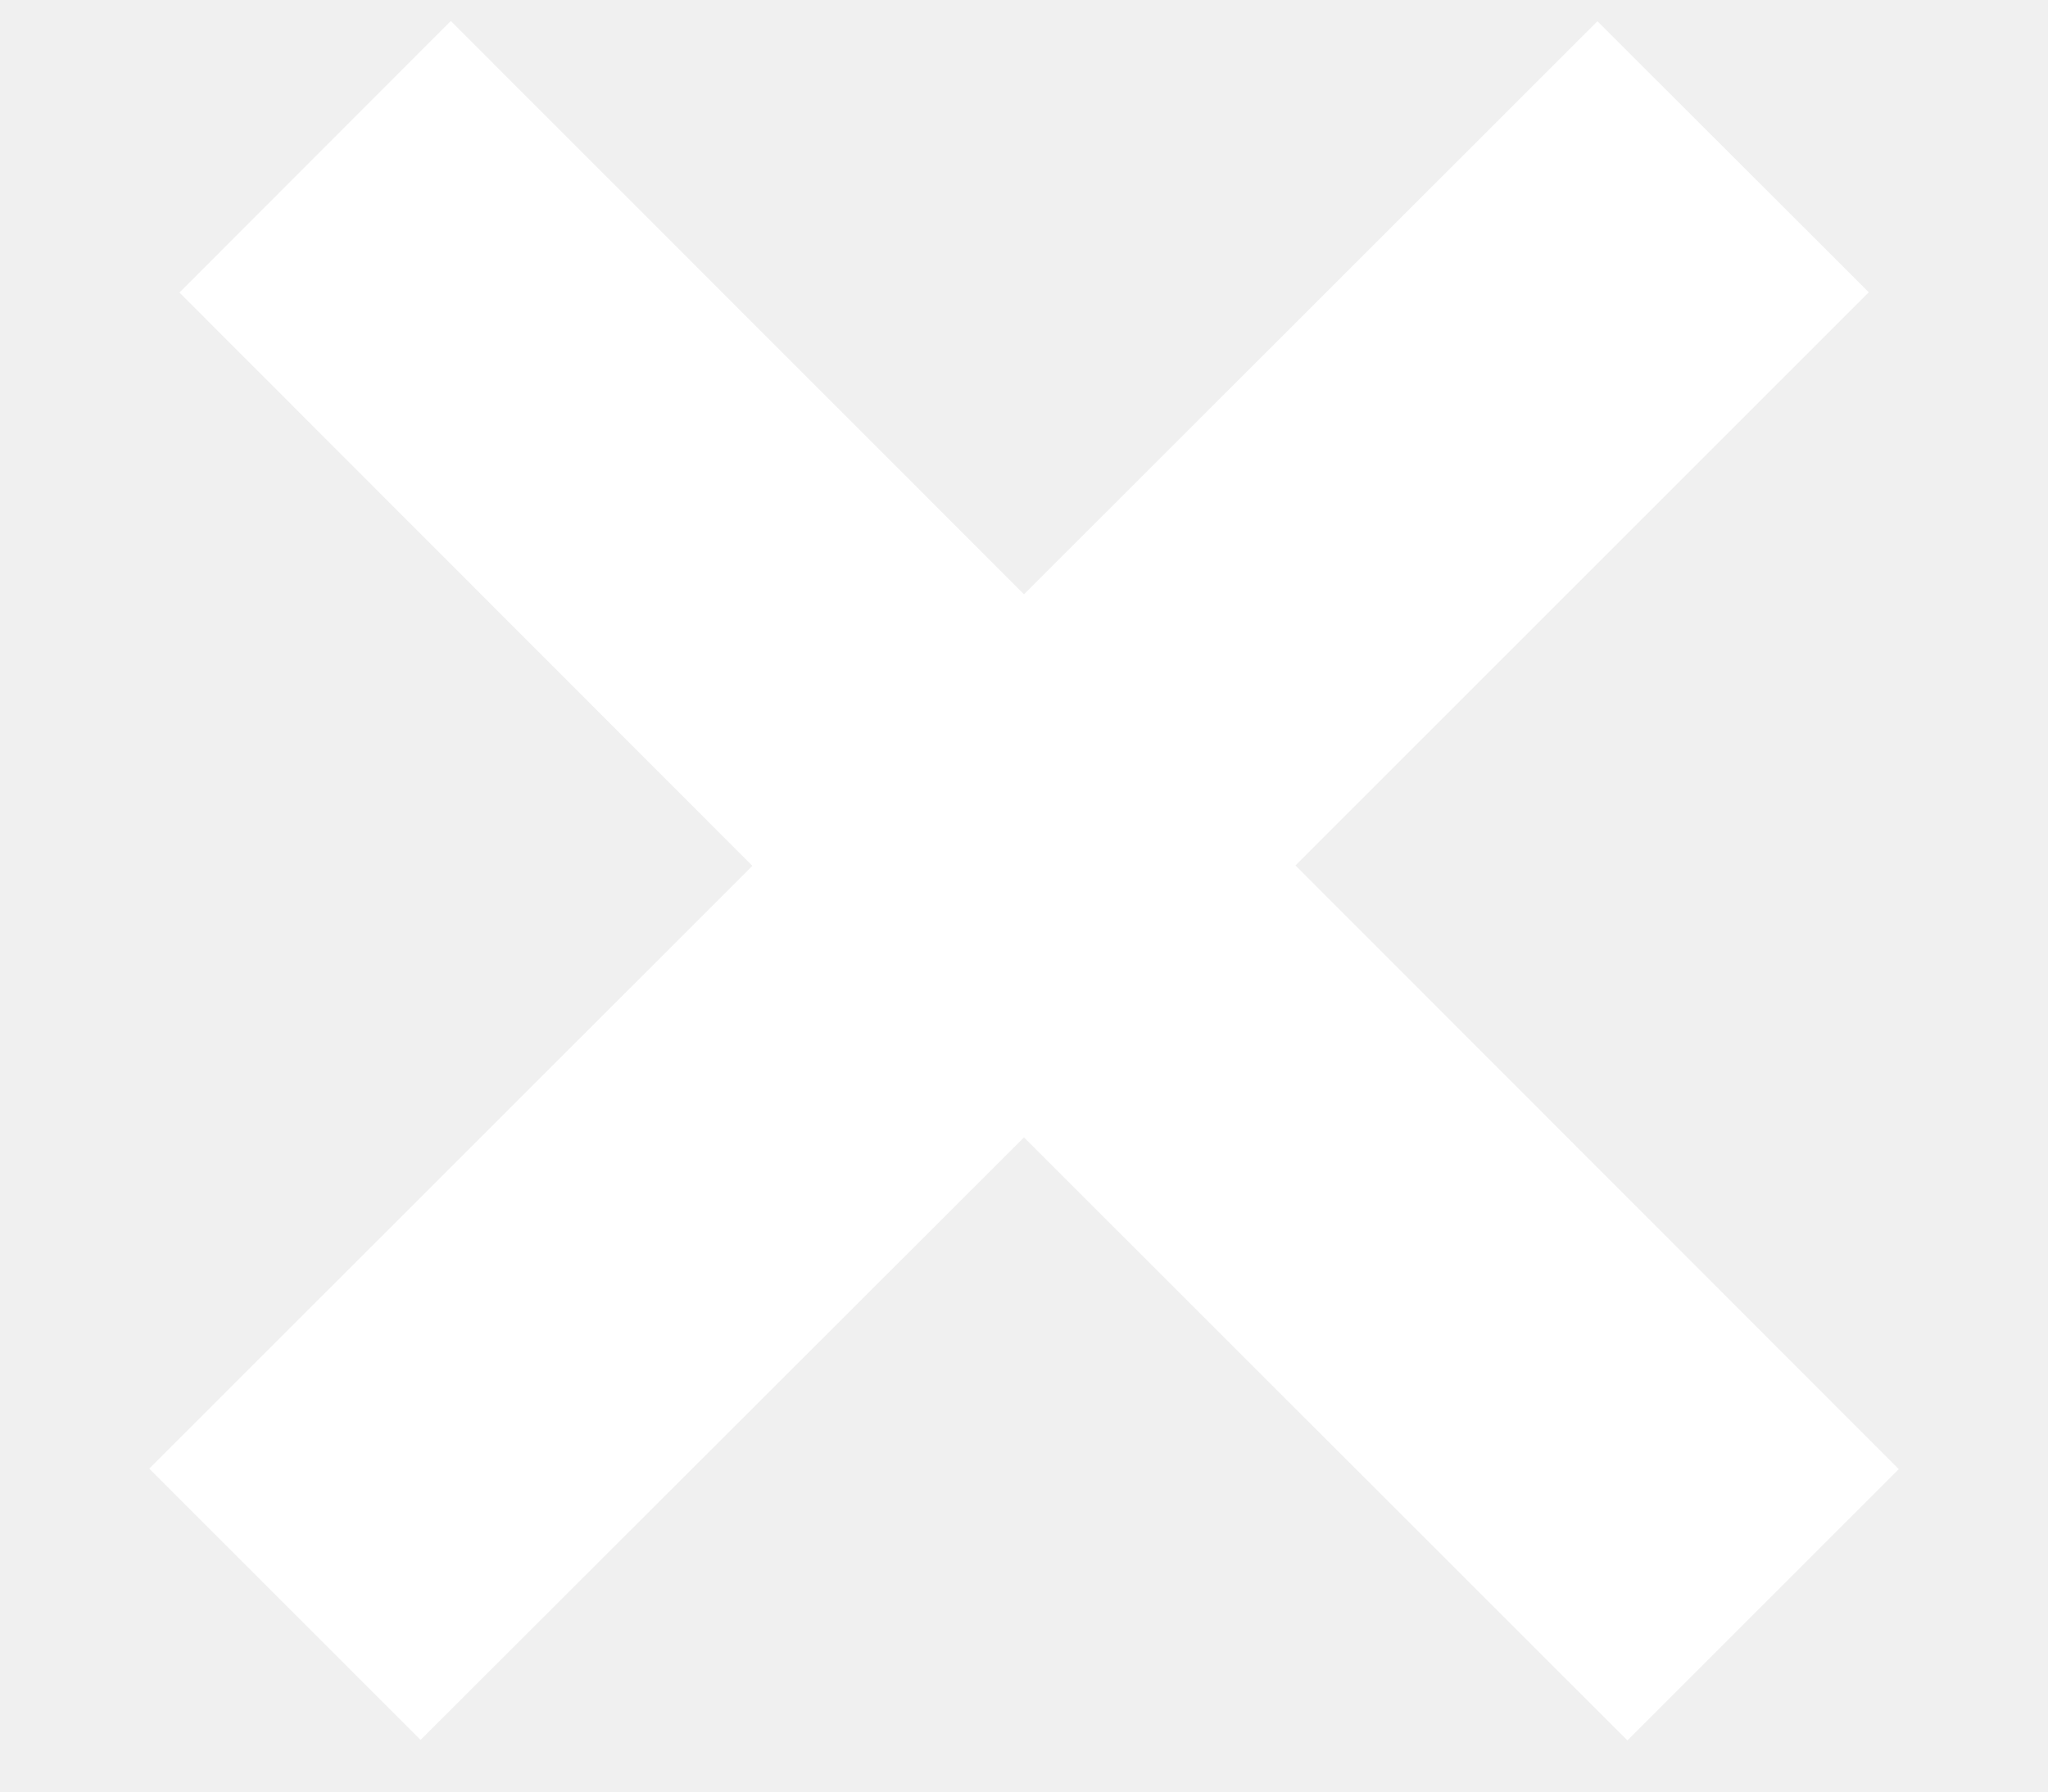
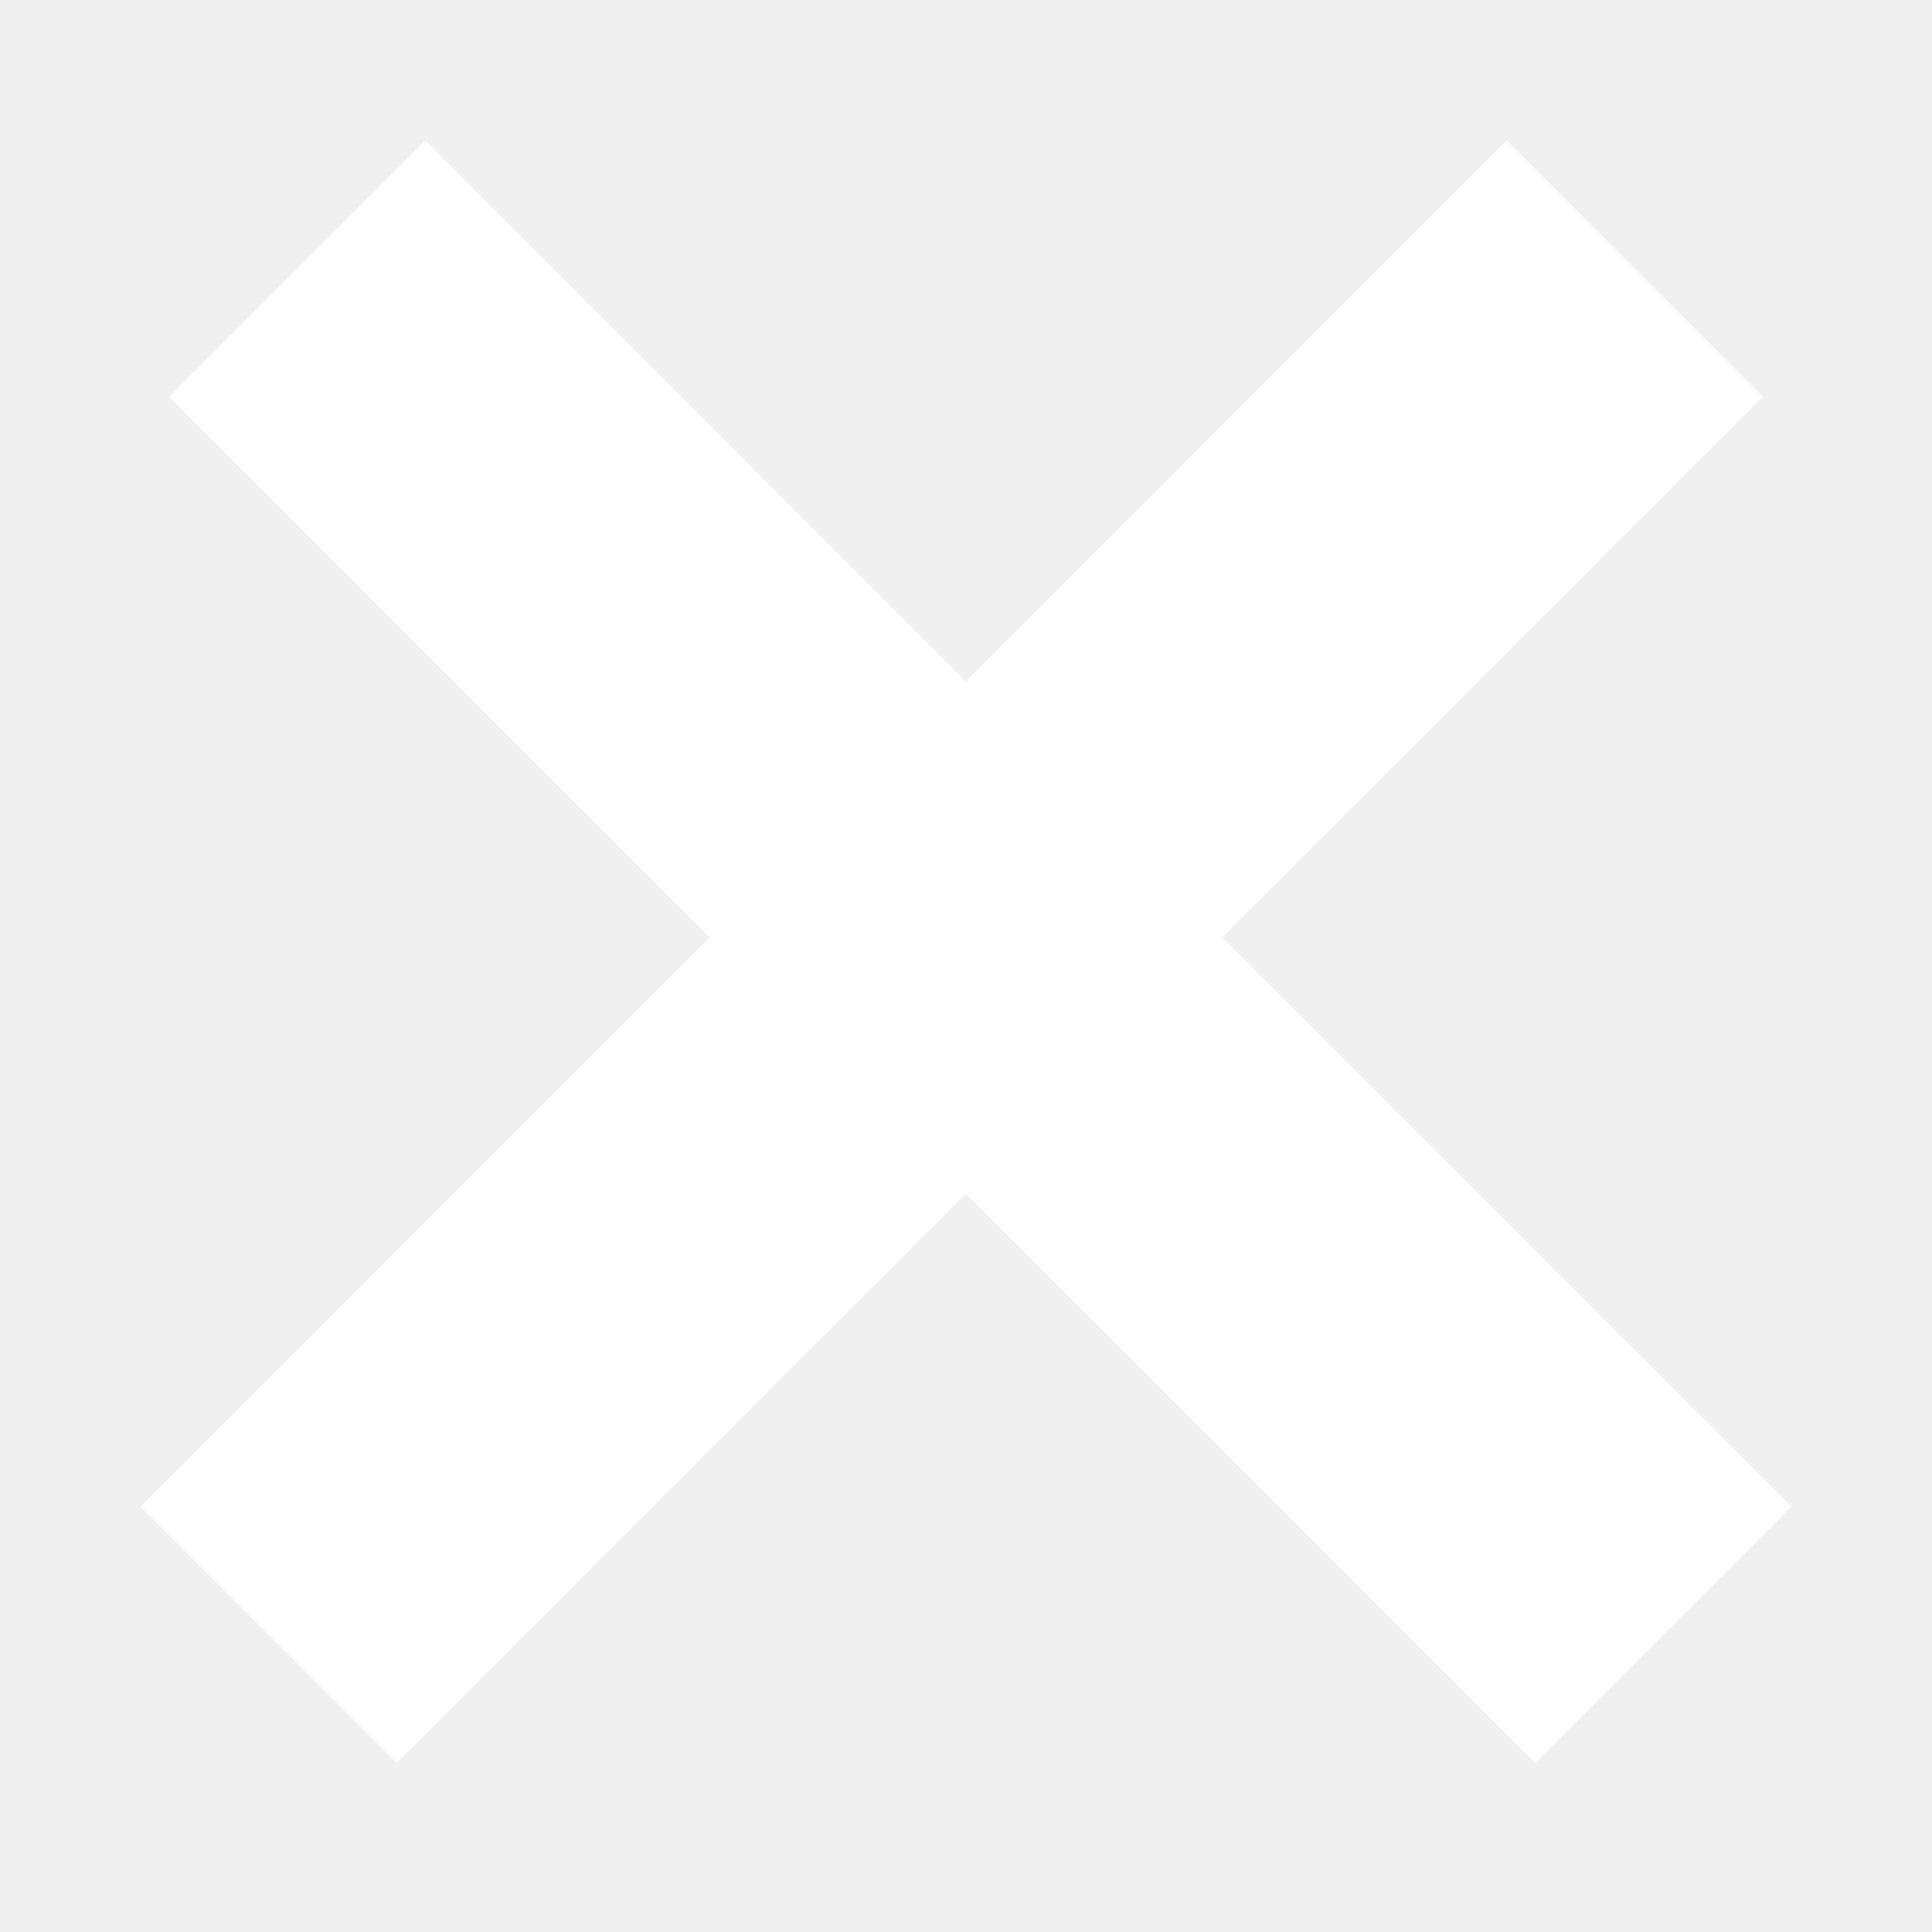
- <svg xmlns="http://www.w3.org/2000/svg" width="8" height="7" fill="none">
-   <path fill-rule="evenodd" clip-rule="evenodd" d="m5.06 3.382 2.24-2.24L6.24.083 4 2.322 1.761.082.701 1.143l2.238 2.24L.583 5.738l1.06 1.06L4 4.444 6.357 6.8l1.06-1.06-2.356-2.358z" fill="#fff" />
+ <svg xmlns="http://www.w3.org/2000/svg" width="8" height="8" viewBox="0 0 8 8" fill="none">
+   <path fill-rule="evenodd" clip-rule="evenodd" d="M5.061 3.882L7.3 1.643L6.239 0.582L4 2.822L1.761 0.582L0.7 1.643L2.939 3.882L0.583 6.239L1.643 7.3L4 4.943L6.357 7.3L7.418 6.239L5.061 3.882Z" fill="white" />
</svg>
